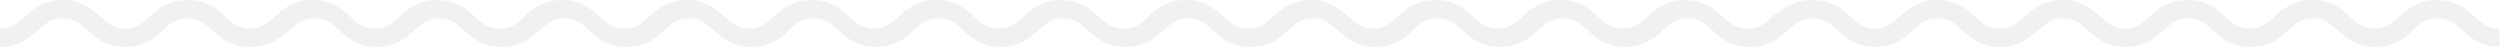
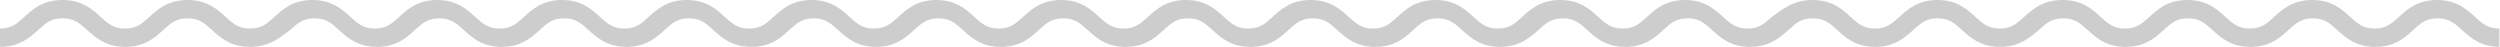
<svg xmlns="http://www.w3.org/2000/svg" width="320" height="6" viewBox="0 0 320 6" fill="none">
-   <path d="M320 6C317.496 6 316.188 4.8 315.13 3.835C314.184 2.974 313.489 2.348 312.014 2.348C310.511 2.348 309.843 2.974 308.897 3.835C307.84 4.8 306.532 6 304.028 6C301.523 6 300.216 4.8 299.158 3.835C298.212 2.974 297.517 2.348 296.042 2.348C294.567 2.348 293.871 2.974 292.925 3.835C291.868 4.8 290.56 6 288.056 6C285.551 6 284.243 4.8 283.186 3.835C282.24 2.974 281.544 2.348 280.07 2.348C278.567 2.348 277.899 2.974 276.953 3.835C275.896 4.8 274.588 6 272.083 6C269.579 6 268.271 4.8 267.214 3.835C266.268 2.974 265.572 2.348 264.097 2.348C262.595 2.348 261.927 2.974 260.981 3.835C259.812 4.8 258.504 6 256 6C253.496 6 252.188 4.8 251.13 3.835C250.184 2.974 249.489 2.348 248.014 2.348C246.511 2.348 245.843 2.974 244.897 3.835C243.84 4.8 242.532 6 240.028 6C237.523 6 236.216 4.8 235.158 3.835C234.212 2.974 233.517 2.348 232.042 2.348C230.539 2.348 229.871 2.974 228.925 3.835C227.812 4.8 226.504 6 224 6C221.496 6 220.188 4.8 219.13 3.835C218.184 2.974 217.489 2.348 216.014 2.348C214.511 2.348 213.843 2.974 212.897 3.835C211.84 4.8 210.532 6 208.028 6C205.523 6 204.216 4.8 203.158 3.835C202.212 2.974 201.517 2.348 200.042 2.348C198.567 2.348 197.871 2.974 196.925 3.835C195.84 4.8 194.504 6 192 6C189.496 6 188.188 4.8 187.13 3.835C186.184 2.974 185.489 2.348 184.014 2.348C182.511 2.348 181.843 2.974 180.897 3.835C179.84 4.8 178.532 6 176.028 6C173.523 6 172.216 4.8 171.158 3.835C170.212 2.974 169.517 2.348 168.042 2.348C166.539 2.348 165.871 2.974 164.925 3.835C163.868 4.8 162.56 6 160.056 6C157.551 6 156.243 4.8 155.186 3.835C154.24 2.974 153.544 2.348 152.07 2.348C150.595 2.348 149.899 2.974 148.953 3.835C147.896 4.8 146.588 6 144.083 6C141.579 6 140.271 4.8 139.214 3.835C138.268 2.974 137.572 2.348 136.097 2.348C134.595 2.348 133.927 2.974 132.981 3.835C131.923 4.8 130.616 6 128.111 6C125.607 6 124.299 4.8 123.242 3.835C122.296 2.974 121.6 2.348 120.125 2.348C118.623 2.348 117.955 2.974 117.009 3.835C115.951 4.8 114.643 6 112.139 6C109.635 6 108.327 4.8 107.27 3.835C106.323 2.974 105.628 2.348 104.153 2.348C102.65 2.348 101.983 2.974 101.037 3.835C99.979 4.8 98.671 6 96.167 6C93.663 6 92.355 4.8 91.297 3.835C90.351 2.974 89.656 2.348 88.181 2.348C86.706 2.348 86.01 2.974 85.064 3.835C84.007 4.8 82.699 6 80.195 6C77.69 6 76.383 4.8 75.325 3.835C74.379 2.974 73.683 2.348 72.209 2.348C70.706 2.348 70.038 2.974 69.092 3.835C68.035 4.8 66.727 6 64.223 6C61.718 6 60.41 4.8 59.353 3.835C58.407 2.974 57.711 2.348 56.236 2.348C54.734 2.348 54.066 2.974 53.12 3.835C52.063 4.8 50.755 6 48.25 6C45.746 6 44.438 4.8 43.381 3.835C42.435 2.974 41.739 2.348 40.264 2.348C38.762 2.348 38.094 2.974 37.148 3.835C35.84 4.8 34.504 6 32 6C29.496 6 28.188 4.8 27.13 3.835C26.184 2.974 25.489 2.348 24.014 2.348C22.511 2.348 21.843 2.974 20.897 3.835C19.84 4.8 18.532 6 16.028 6C13.524 6 12.216 4.8 11.158 3.835C10.184 2.974 9.489 2.348 8.014 2.348C6.511 2.348 5.843 2.974 4.897 3.835C3.812 4.8 2.504 6 0 6V3.652C1.503 3.652 2.17 3.026 3.117 2.165C4.174 1.2 5.482 0 8.014 0C10.518 0 11.826 1.2 12.883 2.165C13.83 3.026 14.525 3.652 16 3.652C17.503 3.652 18.17 3.026 19.116 2.165C20.174 1.2 21.51 0 24.014 0C26.518 0 27.826 1.2 28.884 2.165C29.83 3.026 30.525 3.652 32 3.652C33.503 3.652 34.17 3.026 35.117 2.165C36.174 1.2 37.482 0 39.986 0C42.49 0 43.798 1.2 44.856 2.165C45.802 3.026 46.497 3.652 47.972 3.652C49.475 3.652 50.143 3.026 51.089 2.165C52.146 1.2 53.454 0 55.958 0C58.463 0 59.77 1.2 60.828 2.165C61.774 3.026 62.47 3.652 63.944 3.652C65.447 3.652 66.115 3.026 67.061 2.165C68.118 1.2 69.426 0 71.93 0C74.435 0 75.743 1.2 76.8 2.165C77.746 3.026 78.442 3.652 79.916 3.652C81.419 3.652 82.087 3.026 83.033 2.165C84.09 1.2 85.398 0 87.903 0C90.407 0 91.715 1.2 92.772 2.165C93.718 3.026 94.414 3.652 95.889 3.652C97.391 3.652 98.059 3.026 99.005 2.165C100.063 1.2 101.37 0 103.875 0C106.379 0 107.687 1.2 108.744 2.165C109.69 3.026 110.386 3.652 111.861 3.652C113.336 3.652 114.031 3.026 114.977 2.165C116.035 1.2 117.343 0 119.847 0C122.351 0 123.659 1.2 124.717 2.165C125.663 3.026 126.358 3.652 127.833 3.652C129.336 3.652 130.003 3.026 130.95 2.165C132.007 1.2 133.315 0 135.819 0C138.323 0 139.631 1.2 140.689 2.165C141.635 3.026 142.33 3.652 143.805 3.652C145.308 3.652 145.976 3.026 146.922 2.165C147.979 1.2 149.287 0 151.791 0C154.296 0 155.603 1.2 156.661 2.165C157.607 3.026 158.303 3.652 159.777 3.652C161.28 3.652 161.948 3.026 162.894 2.165C163.951 1.2 165.259 0 167.763 0C170.268 0 171.576 1.2 172.633 2.165C173.579 3.026 174.275 3.652 175.75 3.652C177.252 3.652 177.92 3.026 178.866 2.165C179.923 1.2 181.231 0 183.736 0C186.24 0 187.548 1.2 188.605 2.165C189.551 3.026 190.247 3.652 191.722 3.652C193.224 3.652 193.892 3.026 194.838 2.165C195.896 1.2 197.203 0 199.708 0C202.212 0 203.52 1.2 204.577 2.165C205.523 3.026 206.219 3.652 207.694 3.652C209.197 3.652 209.864 3.026 210.81 2.165C211.868 1.2 213.176 0 215.68 0C218.184 0 219.492 1.2 220.55 2.165C221.496 3.026 222.191 3.652 223.666 3.652C225.169 3.652 225.837 3.026 226.783 2.165C228.174 1.2 229.482 0 232.014 0C234.518 0 235.826 1.2 236.883 2.165C237.83 3.026 238.525 3.652 240 3.652C241.475 3.652 242.17 3.026 243.117 2.165C244.174 1.2 245.482 0 247.986 0C250.49 0 251.798 1.2 252.856 2.165C253.802 3.026 254.497 3.652 255.972 3.652C257.447 3.652 258.143 3.026 259.089 2.165C260.174 1.2 261.482 0 264.014 0C266.546 0 267.826 1.2 268.883 2.165C269.83 3.026 270.525 3.652 272 3.652C273.475 3.652 274.17 3.026 275.117 2.165C276.174 1.2 277.482 0 279.986 0C282.49 0 283.798 1.2 284.856 2.165C285.802 3.026 286.497 3.652 287.972 3.652C289.475 3.652 290.143 3.026 291.089 2.165C292.146 1.2 293.454 0 295.958 0C298.463 0 299.77 1.2 300.828 2.165C301.774 3.026 302.47 3.652 303.944 3.652C305.419 3.652 306.115 3.026 307.061 2.165C308.118 1.2 309.426 0 311.93 0C314.435 0 315.743 1.2 316.8 2.165C317.746 3.026 318.442 3.652 319.917 3.652V6H320Z" fill="#F1F1F1" />
+   <path d="M320 6C317.496 6 316.188 4.8 315.13 3.835C314.184 2.974 313.489 2.348 312.014 2.348C310.511 2.348 309.843 2.974 308.897 3.835C307.84 4.8 306.532 6 304.028 6C301.523 6 300.216 4.8 299.158 3.835C298.212 2.974 297.517 2.348 296.042 2.348C294.567 2.348 293.871 2.974 292.925 3.835C291.868 4.8 290.56 6 288.056 6C285.551 6 284.243 4.8 283.186 3.835C282.24 2.974 281.544 2.348 280.07 2.348C278.567 2.348 277.899 2.974 276.953 3.835C275.896 4.8 274.588 6 272.083 6C269.579 6 268.271 4.8 267.214 3.835C266.268 2.974 265.572 2.348 264.097 2.348C262.595 2.348 261.927 2.974 260.981 3.835C259.812 4.8 258.504 6 256 6C253.496 6 252.188 4.8 251.13 3.835C250.184 2.974 249.489 2.348 248.014 2.348C246.511 2.348 245.843 2.974 244.897 3.835C243.84 4.8 242.532 6 240.028 6C237.523 6 236.216 4.8 235.158 3.835C234.212 2.974 233.517 2.348 232.042 2.348C230.539 2.348 229.871 2.974 228.925 3.835C227.812 4.8 226.504 6 224 6C221.496 6 220.188 4.8 219.13 3.835C218.184 2.974 217.489 2.348 216.014 2.348C214.511 2.348 213.843 2.974 212.897 3.835C211.84 4.8 210.532 6 208.028 6C205.523 6 204.216 4.8 203.158 3.835C202.212 2.974 201.517 2.348 200.042 2.348C198.567 2.348 197.871 2.974 196.925 3.835C195.84 4.8 194.504 6 192 6C189.496 6 188.188 4.8 187.13 3.835C186.184 2.974 185.489 2.348 184.014 2.348C182.511 2.348 181.843 2.974 180.897 3.835C179.84 4.8 178.532 6 176.028 6C173.523 6 172.216 4.8 171.158 3.835C170.212 2.974 169.517 2.348 168.042 2.348C166.539 2.348 165.871 2.974 164.925 3.835C163.868 4.8 162.56 6 160.056 6C157.551 6 156.243 4.8 155.186 3.835C154.24 2.974 153.544 2.348 152.07 2.348C150.595 2.348 149.899 2.974 148.953 3.835C147.896 4.8 146.588 6 144.083 6C141.579 6 140.271 4.8 139.214 3.835C138.268 2.974 137.572 2.348 136.097 2.348C134.595 2.348 133.927 2.974 132.981 3.835C131.923 4.8 130.616 6 128.111 6C125.607 6 124.299 4.8 123.242 3.835C122.296 2.974 121.6 2.348 120.125 2.348C118.623 2.348 117.955 2.974 117.009 3.835C115.951 4.8 114.643 6 112.139 6C109.635 6 108.327 4.8 107.27 3.835C106.323 2.974 105.628 2.348 104.153 2.348C102.65 2.348 101.983 2.974 101.037 3.835C99.979 4.8 98.671 6 96.167 6C93.663 6 92.355 4.8 91.297 3.835C90.351 2.974 89.656 2.348 88.181 2.348C86.706 2.348 86.01 2.974 85.064 3.835C84.007 4.8 82.699 6 80.195 6C77.69 6 76.383 4.8 75.325 3.835C74.379 2.974 73.683 2.348 72.209 2.348C70.706 2.348 70.038 2.974 69.092 3.835C68.035 4.8 66.727 6 64.223 6C61.718 6 60.41 4.8 59.353 3.835C58.407 2.974 57.711 2.348 56.236 2.348C54.734 2.348 54.066 2.974 53.12 3.835C52.063 4.8 50.755 6 48.25 6C45.746 6 44.438 4.8 43.381 3.835C42.435 2.974 41.739 2.348 40.264 2.348C38.762 2.348 38.094 2.974 37.148 3.835C35.84 4.8 34.504 6 32 6C29.496 6 28.188 4.8 27.13 3.835C26.184 2.974 25.489 2.348 24.014 2.348C22.511 2.348 21.843 2.974 20.897 3.835C19.84 4.8 18.532 6 16.028 6C13.524 6 12.216 4.8 11.158 3.835C10.184 2.974 9.489 2.348 8.014 2.348C6.511 2.348 5.843 2.974 4.897 3.835C3.812 4.8 2.504 6 0 6V3.652C1.503 3.652 2.17 3.026 3.117 2.165C4.174 1.2 5.482 0 8.014 0C10.518 0 11.826 1.2 12.883 2.165C13.83 3.026 14.525 3.652 16 3.652C17.503 3.652 18.17 3.026 19.116 2.165C20.174 1.2 21.51 0 24.014 0C26.518 0 27.826 1.2 28.884 2.165C29.83 3.026 30.525 3.652 32 3.652C33.503 3.652 34.17 3.026 35.117 2.165C36.174 1.2 37.482 0 39.986 0C42.49 0 43.798 1.2 44.856 2.165C45.802 3.026 46.497 3.652 47.972 3.652C49.475 3.652 50.143 3.026 51.089 2.165C52.146 1.2 53.454 0 55.958 0C58.463 0 59.77 1.2 60.828 2.165C61.774 3.026 62.47 3.652 63.944 3.652C65.447 3.652 66.115 3.026 67.061 2.165C68.118 1.2 69.426 0 71.93 0C74.435 0 75.743 1.2 76.8 2.165C77.746 3.026 78.442 3.652 79.916 3.652C81.419 3.652 82.087 3.026 83.033 2.165C84.09 1.2 85.398 0 87.903 0C90.407 0 91.715 1.2 92.772 2.165C93.718 3.026 94.414 3.652 95.889 3.652C97.391 3.652 98.059 3.026 99.005 2.165C100.063 1.2 101.37 0 103.875 0C106.379 0 107.687 1.2 108.744 2.165C109.69 3.026 110.386 3.652 111.861 3.652C113.336 3.652 114.031 3.026 114.977 2.165C116.035 1.2 117.343 0 119.847 0C122.351 0 123.659 1.2 124.717 2.165C125.663 3.026 126.358 3.652 127.833 3.652C129.336 3.652 130.003 3.026 130.95 2.165C132.007 1.2 133.315 0 135.819 0C138.323 0 139.631 1.2 140.689 2.165C141.635 3.026 142.33 3.652 143.805 3.652C145.308 3.652 145.976 3.026 146.922 2.165C147.979 1.2 149.287 0 151.791 0C154.296 0 155.603 1.2 156.661 2.165C157.607 3.026 158.303 3.652 159.777 3.652C161.28 3.652 161.948 3.026 162.894 2.165C163.951 1.2 165.259 0 167.763 0C170.268 0 171.576 1.2 172.633 2.165C173.579 3.026 174.275 3.652 175.75 3.652C177.252 3.652 177.92 3.026 178.866 2.165C179.923 1.2 181.231 0 183.736 0C186.24 0 187.548 1.2 188.605 2.165C189.551 3.026 190.247 3.652 191.722 3.652C193.224 3.652 193.892 3.026 194.838 2.165C195.896 1.2 197.203 0 199.708 0C202.212 0 203.52 1.2 204.577 2.165C205.523 3.026 206.219 3.652 207.694 3.652C209.197 3.652 209.864 3.026 210.81 2.165C211.868 1.2 213.176 0 215.68 0C218.184 0 219.492 1.2 220.55 2.165C221.496 3.026 222.191 3.652 223.666 3.652C225.169 3.652 225.837 3.026 226.783 2.165C228.174 1.2 229.482 0 232.014 0C234.518 0 235.826 1.2 236.883 2.165C237.83 3.026 238.525 3.652 240 3.652C241.475 3.652 242.17 3.026 243.117 2.165C244.174 1.2 245.482 0 247.986 0C250.49 0 251.798 1.2 252.856 2.165C253.802 3.026 254.497 3.652 255.972 3.652C257.447 3.652 258.143 3.026 259.089 2.165C260.174 1.2 261.482 0 264.014 0C266.546 0 267.826 1.2 268.883 2.165C269.83 3.026 270.525 3.652 272 3.652C273.475 3.652 274.17 3.026 275.117 2.165C276.174 1.2 277.482 0 279.986 0C282.49 0 283.798 1.2 284.856 2.165C285.802 3.026 286.497 3.652 287.972 3.652C289.475 3.652 290.143 3.026 291.089 2.165C292.146 1.2 293.454 0 295.958 0C298.463 0 299.77 1.2 300.828 2.165C301.774 3.026 302.47 3.652 303.944 3.652C305.419 3.652 306.115 3.026 307.061 2.165C308.118 1.2 309.426 0 311.93 0C314.435 0 315.743 1.2 316.8 2.165C317.746 3.026 318.442 3.652 319.917 3.652V6H320Z" fill="#cdcdcd" />
</svg>
